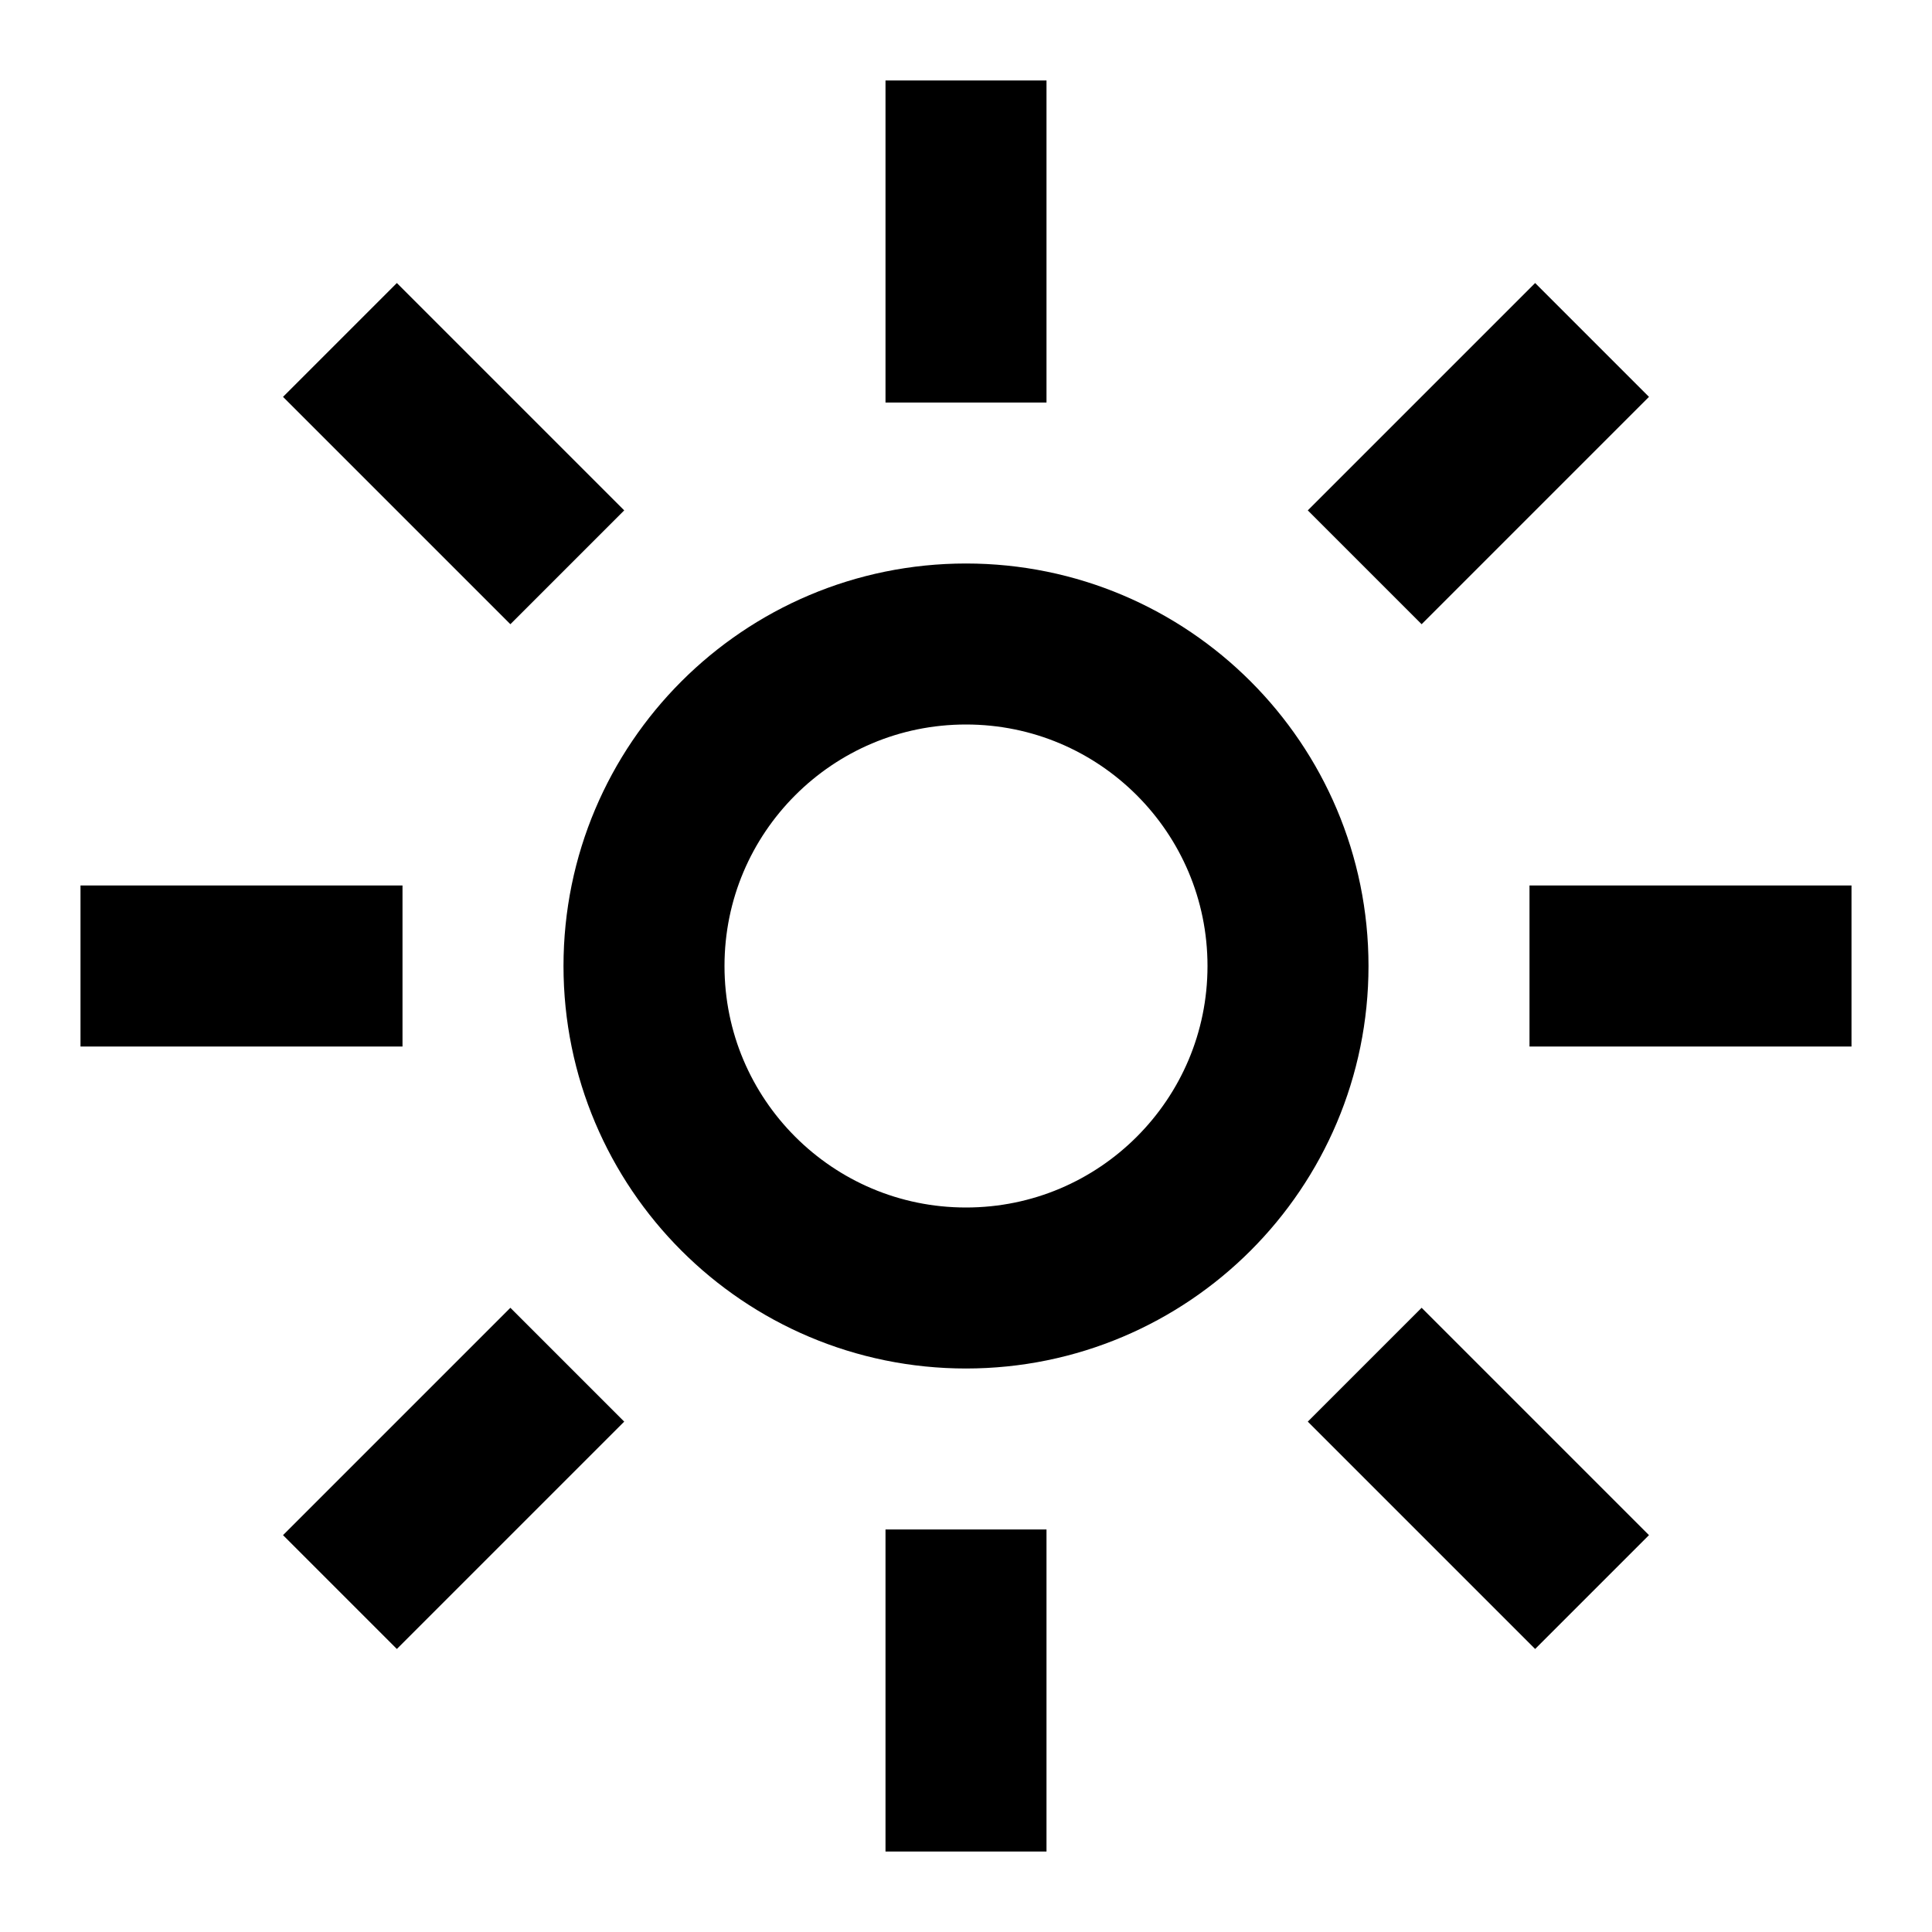
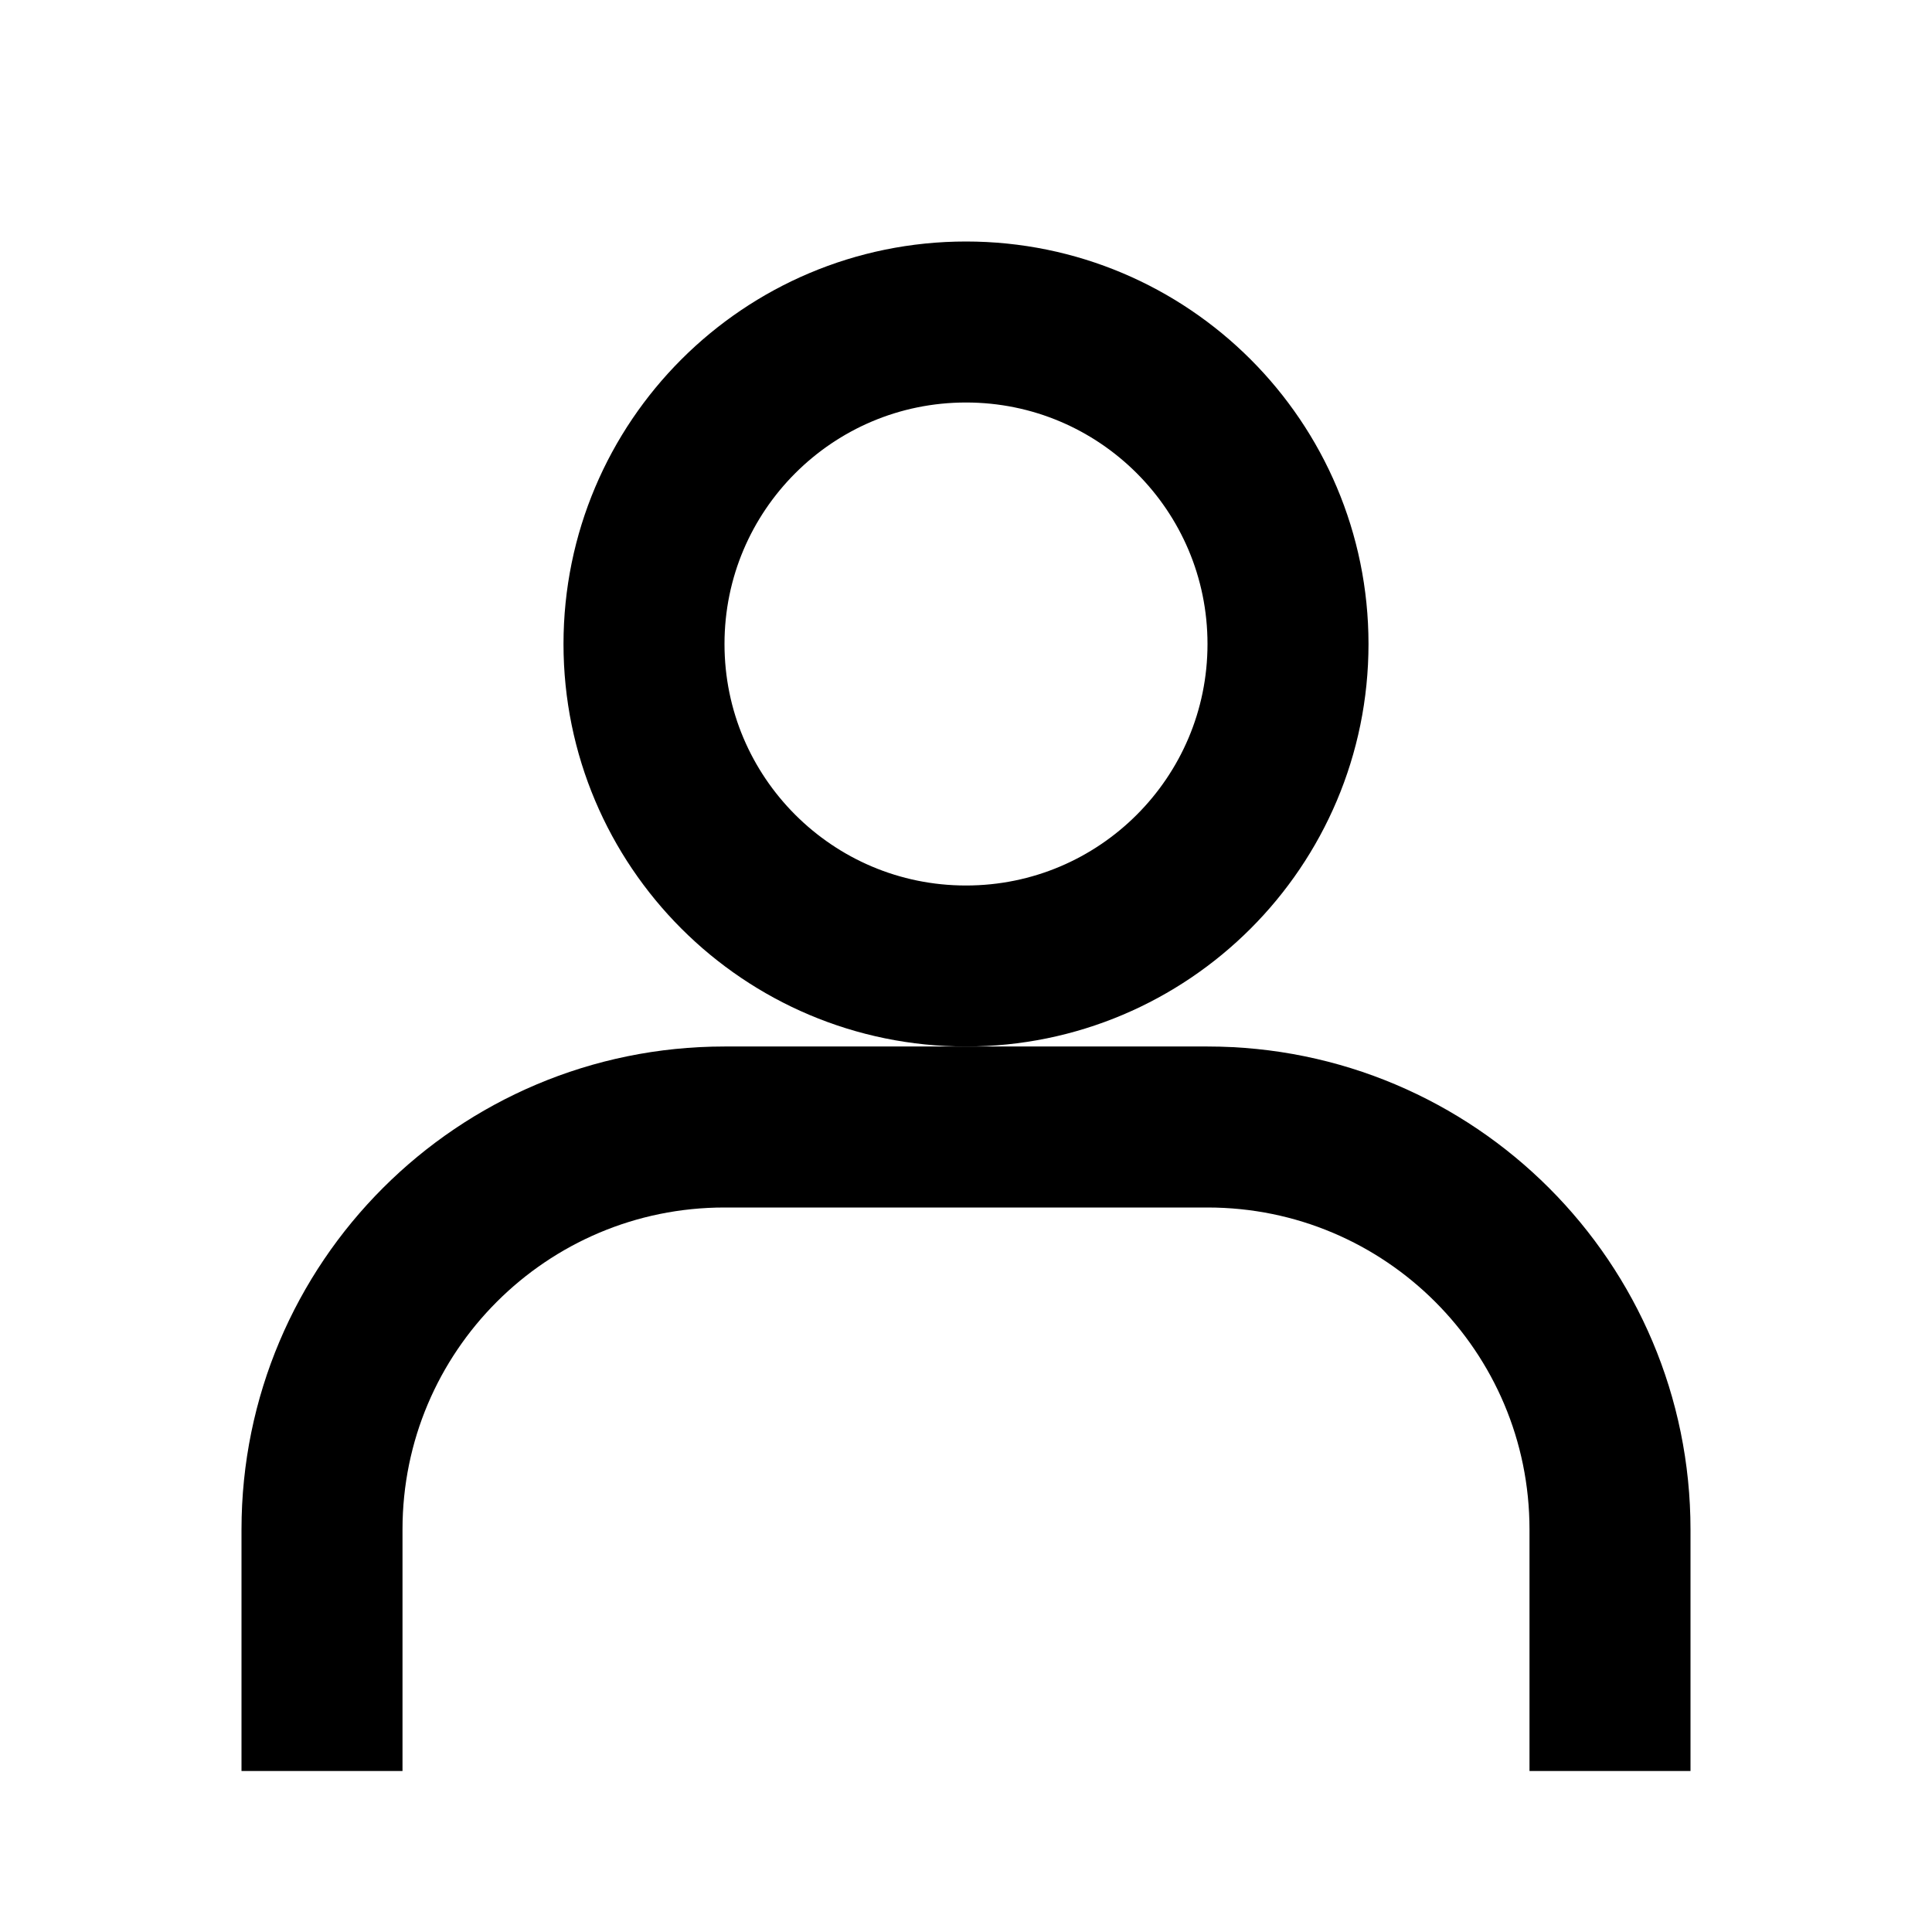
<svg xmlns="http://www.w3.org/2000/svg" width="24" height="24" viewBox="0 0 24 24" fill="none" stroke="currentColor" stroke-width="2" stroke-linecap="square" stroke-linejoin="miter">
-   <circle cx="12" cy="12" r="4" />
-   <path d="M12 2v2M12 20v2M4.93 4.93l1.41 1.41M17.66 17.66l1.41 1.41M2 12h2M20 12h2M6.34 17.66l-1.41 1.41M19.07 4.93l-1.41 1.41" />
+   <path d="M12 4a4 4 0 1 1 0 8 4 4 0 0 1 0-8z" />
+   <path d="M4 21v-2a5 5 0 0 1 5-5h6a5 5 0 0 1 5 5v2" />
</svg>
